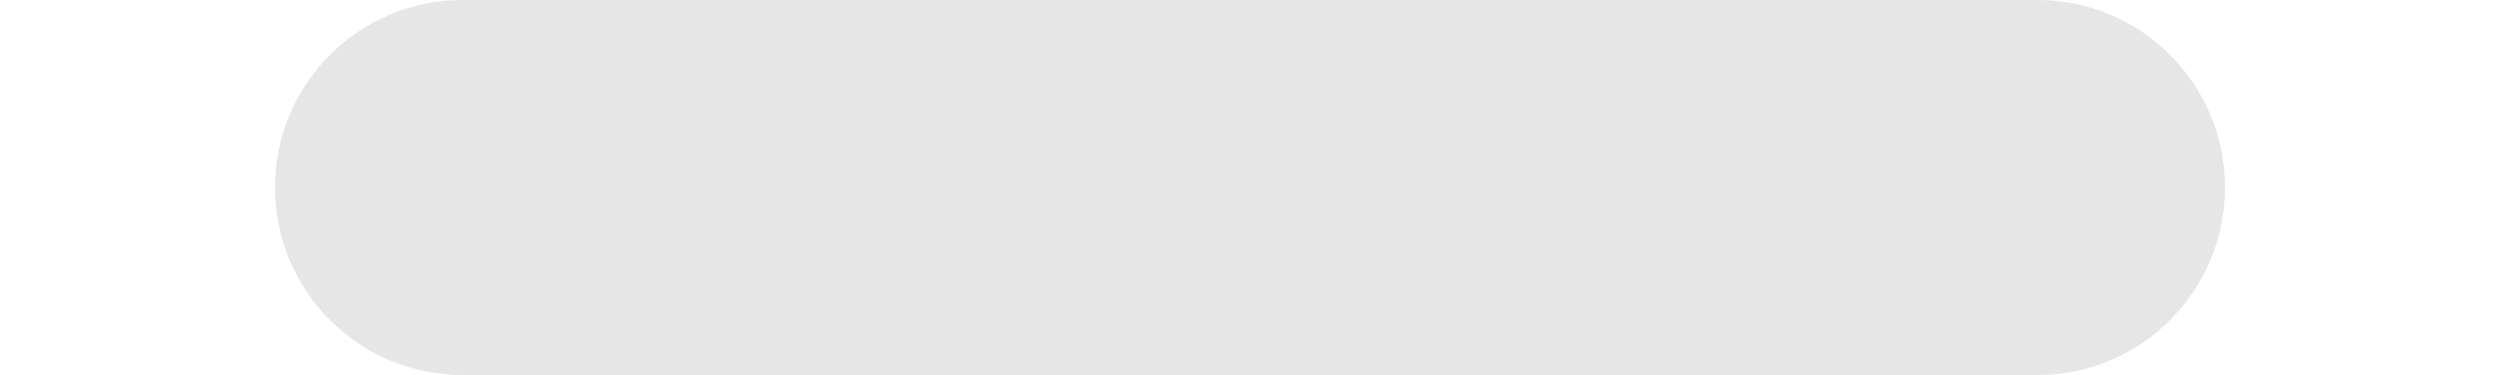
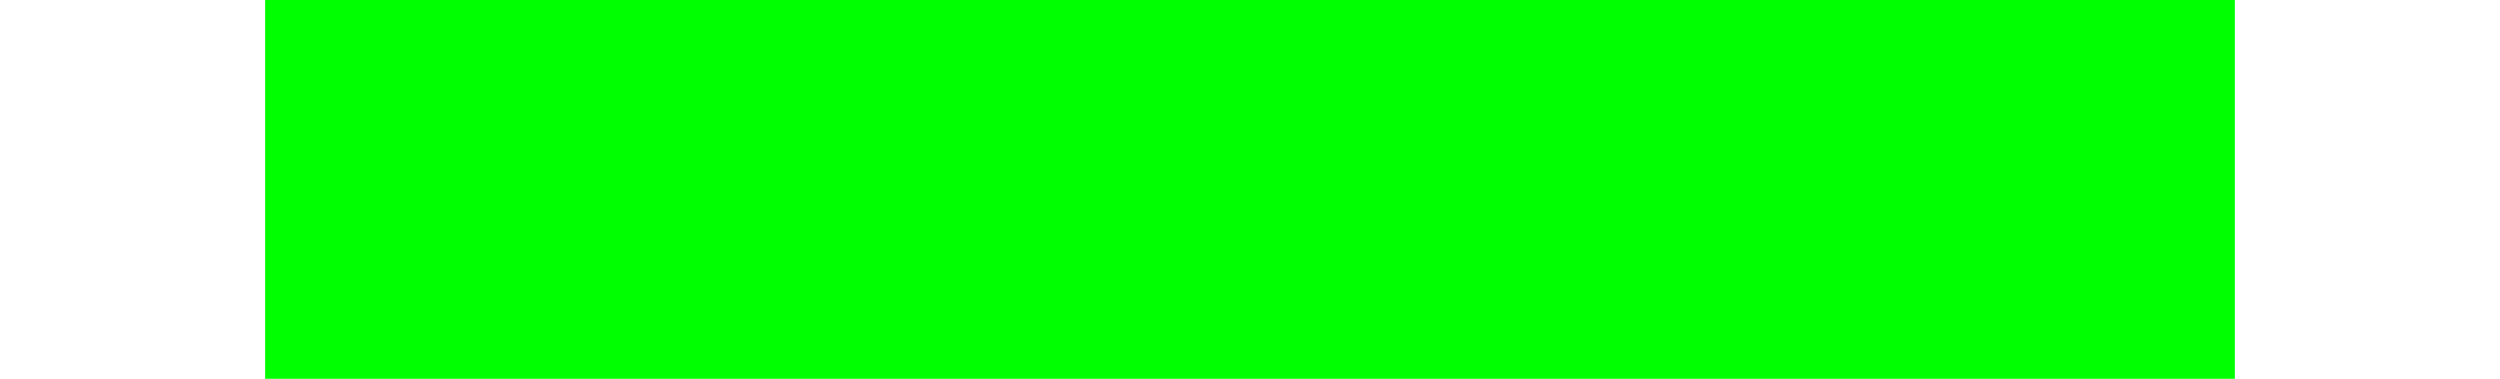
- <svg xmlns="http://www.w3.org/2000/svg" width="100" height="15" viewBox="0 0 100 15">
+ <svg xmlns="http://www.w3.org/2000/svg" width="99" height="15" viewBox="0 0 99 15">
  <defs>
    <style>
      .cls-1 {
-         opacity: 0.1;
+         fill: #0f0;
      }
    </style>
  </defs>
-   <rect id="Rounded_Rectangle_1" data-name="Rounded Rectangle 1" class="cls-1" x="11" width="78" height="15" rx="7.5" ry="7.5" />
+   <rect class="cls-1" x="10.5" width="78" height="15" />
</svg>
